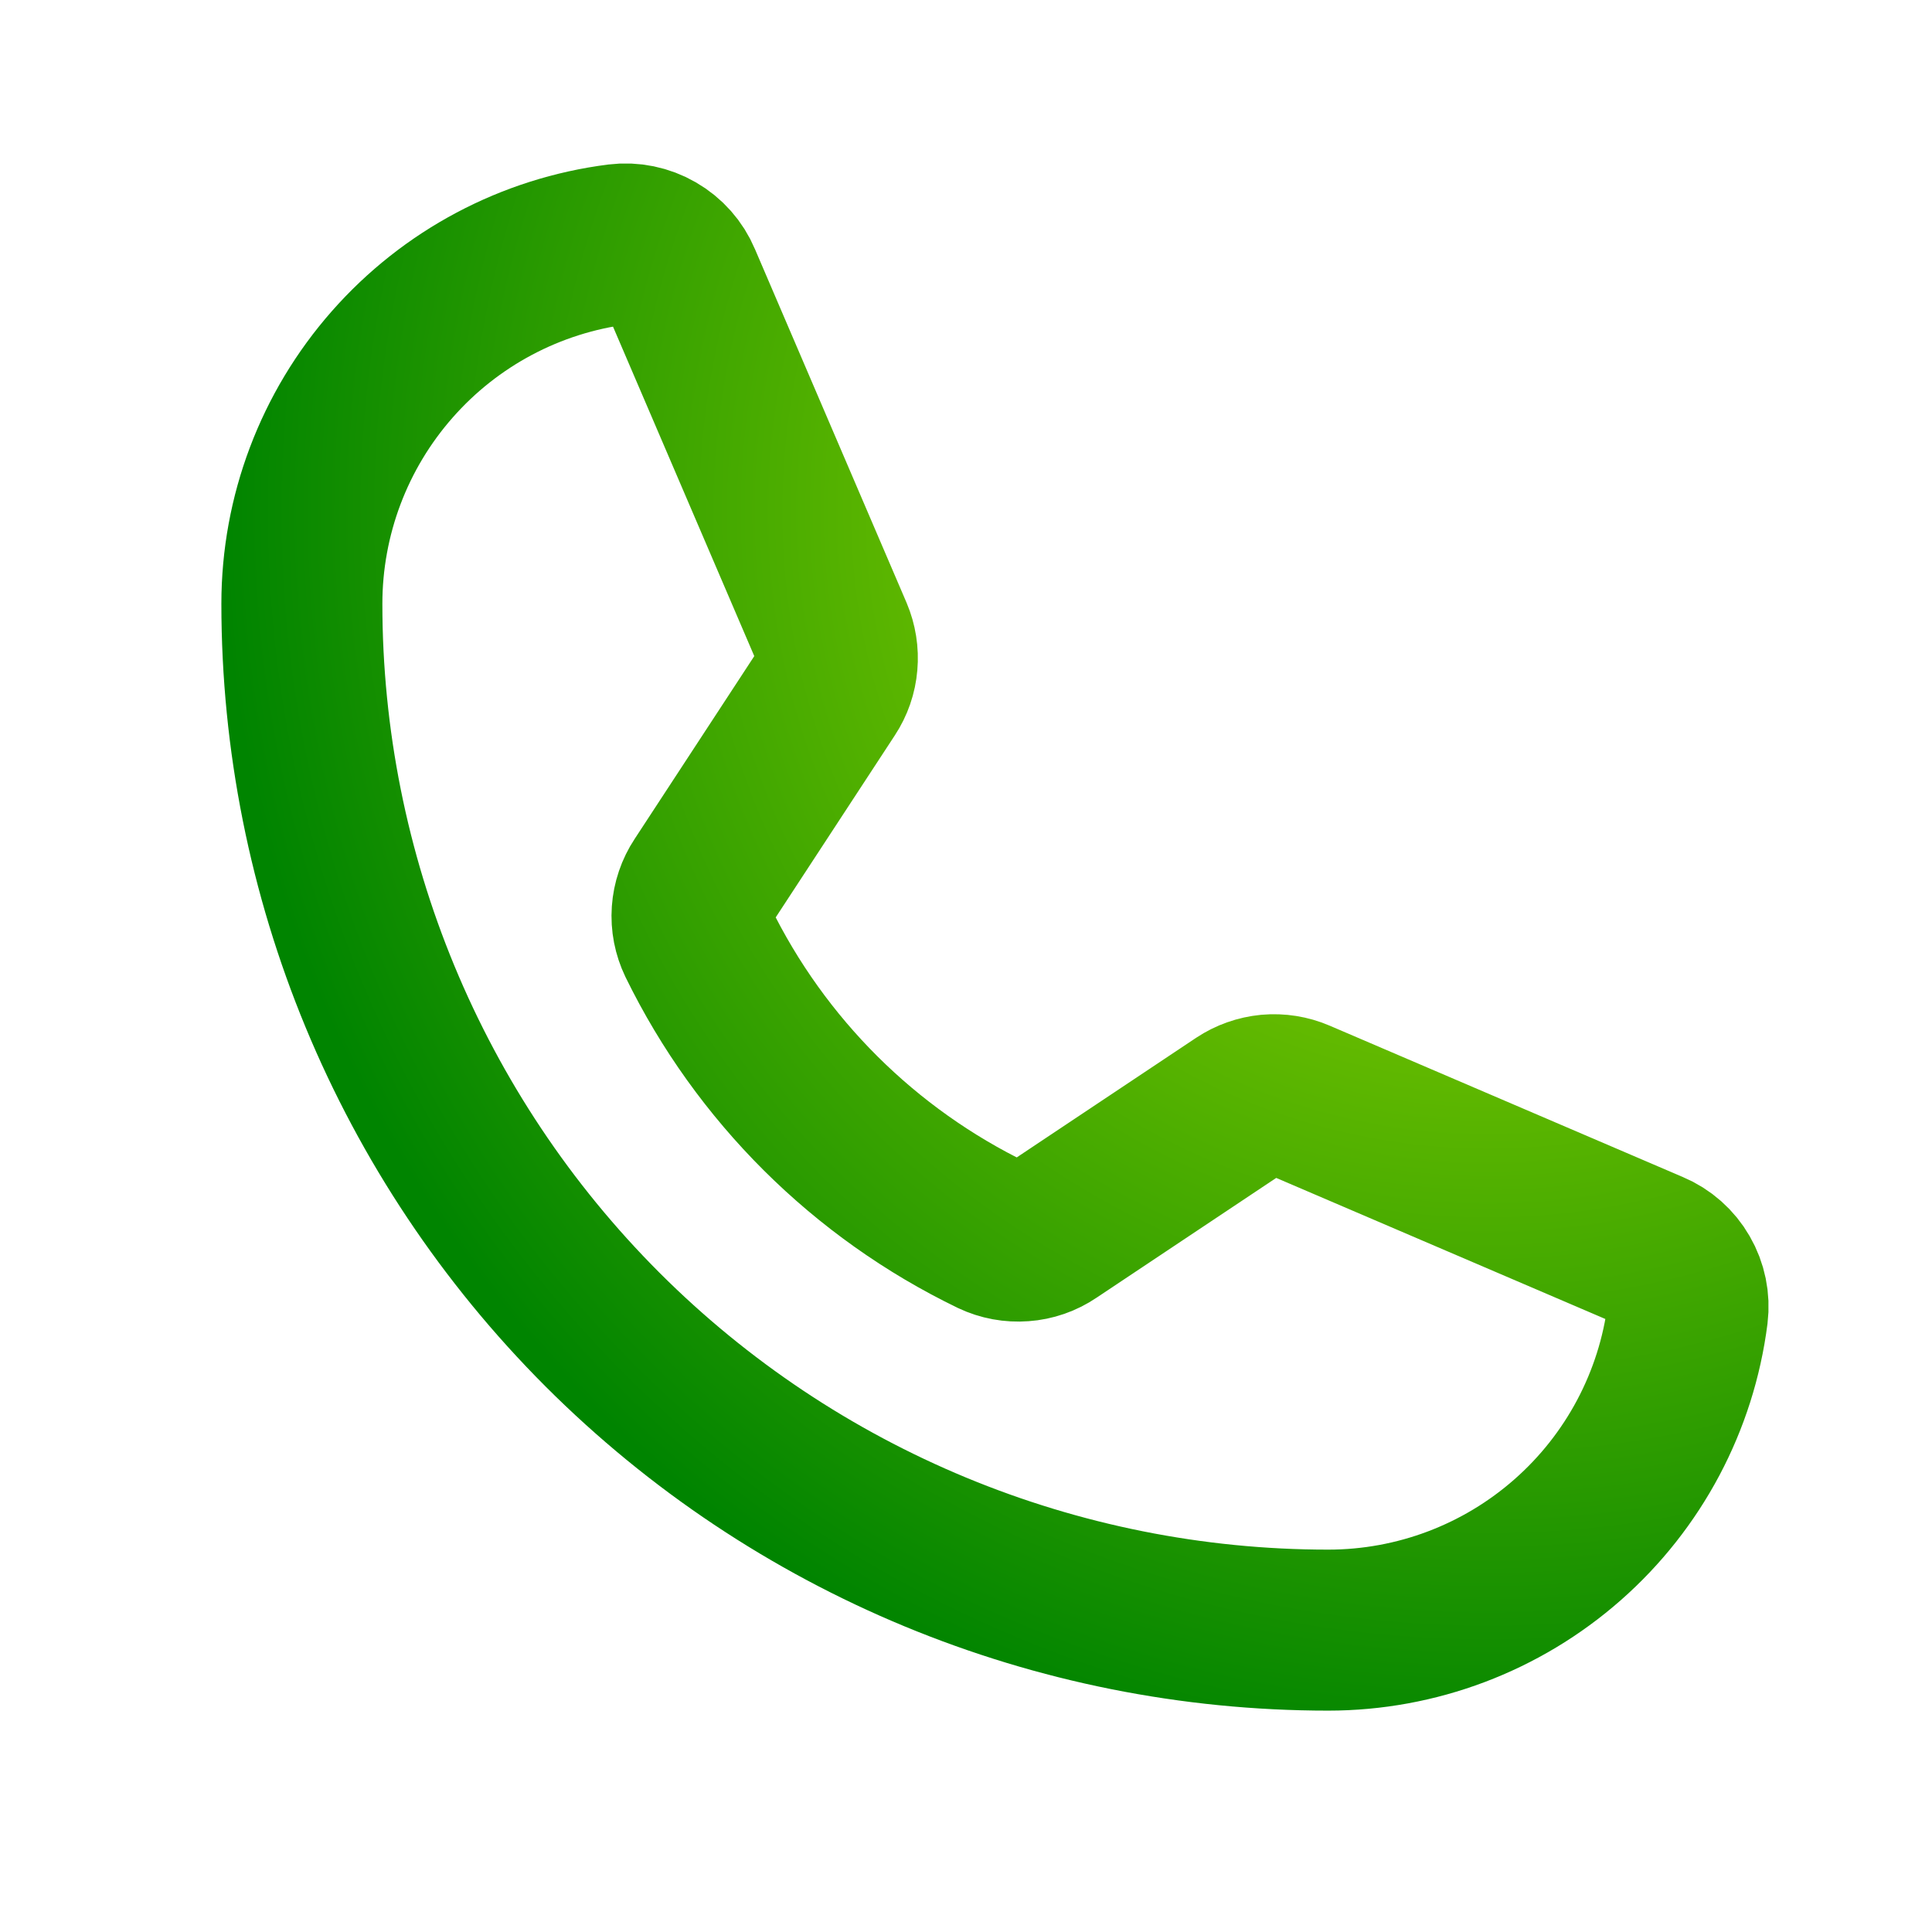
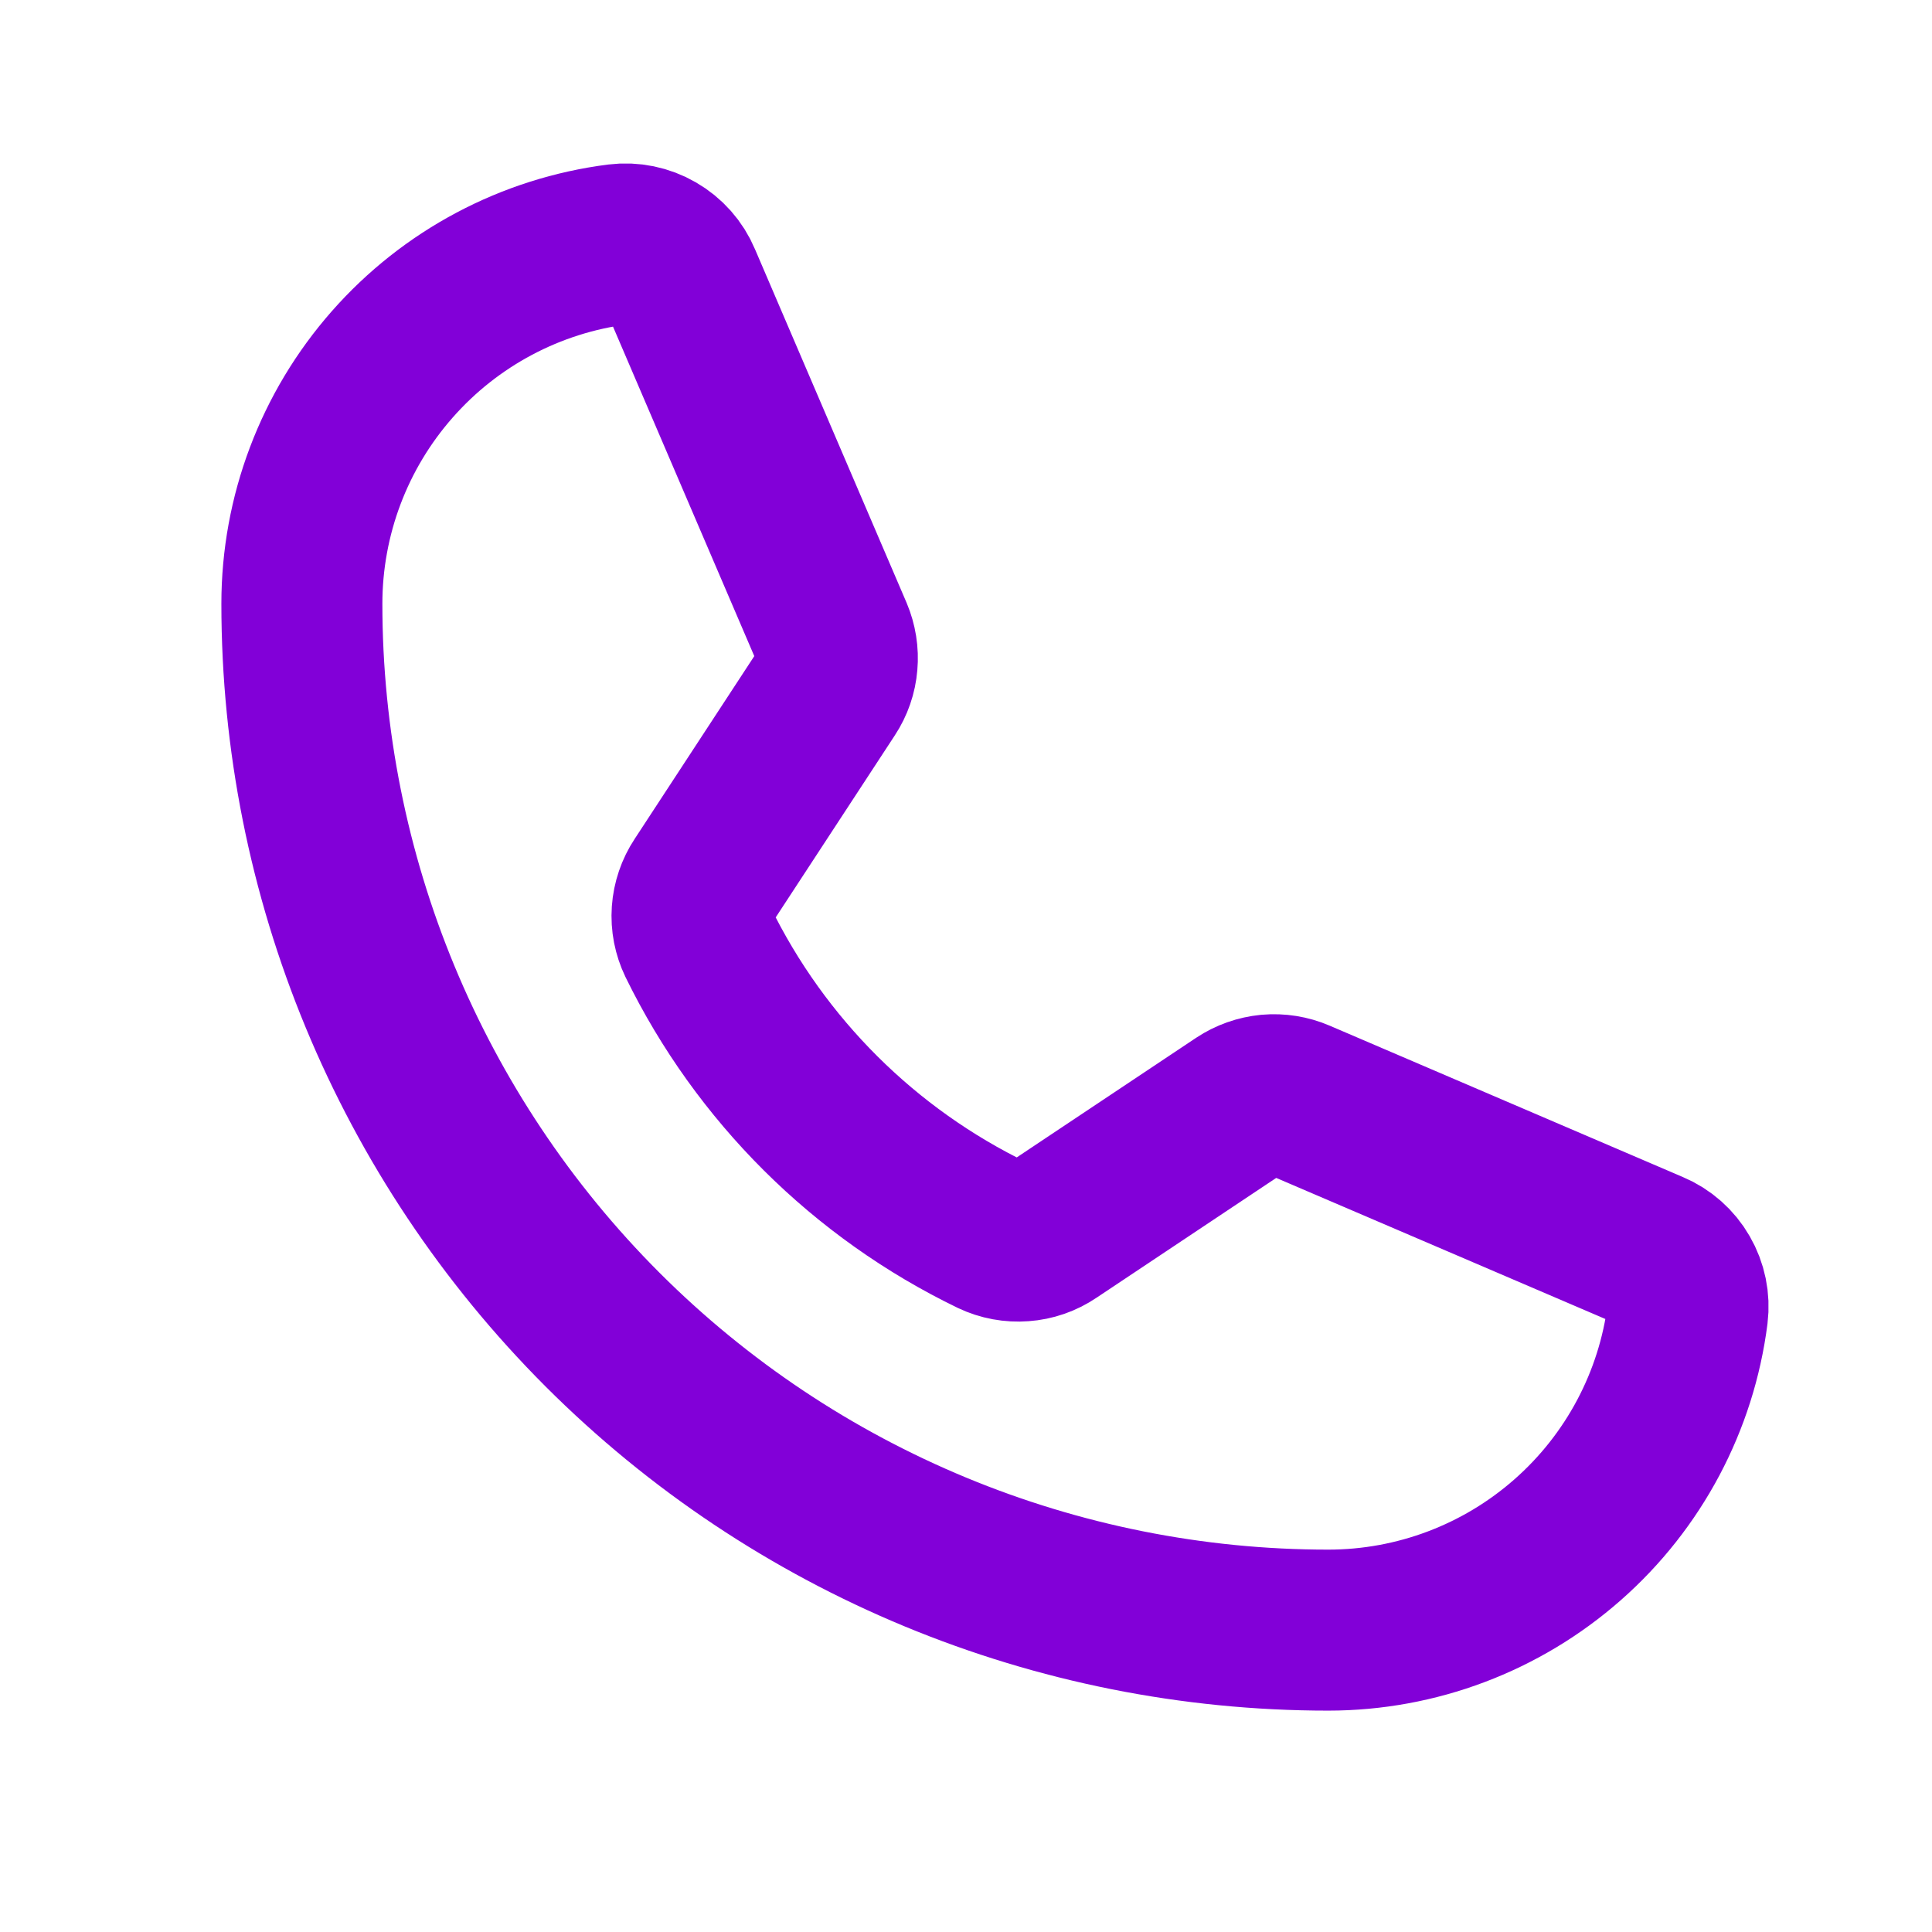
<svg xmlns="http://www.w3.org/2000/svg" width="24" height="24" viewBox="0 0 24 24" fill="none">
  <path d="M8.67 11.701C9.448 13.292 10.737 14.575 12.331 15.346C12.447 15.401 12.576 15.425 12.705 15.415C12.834 15.406 12.958 15.363 13.065 15.29L15.412 13.725C15.516 13.656 15.635 13.614 15.759 13.602C15.884 13.591 16.009 13.611 16.123 13.66L20.514 15.542C20.664 15.605 20.788 15.715 20.869 15.856C20.95 15.996 20.984 16.159 20.964 16.32C20.826 17.406 20.296 18.404 19.474 19.127C18.652 19.851 17.595 20.25 16.5 20.25C13.118 20.25 9.875 18.907 7.484 16.516C5.093 14.124 3.75 10.882 3.75 7.5C3.75 6.405 4.149 5.348 4.873 4.526C5.596 3.704 6.594 3.174 7.68 3.036C7.841 3.016 8.004 3.05 8.144 3.131C8.285 3.212 8.395 3.336 8.458 3.486L10.342 7.88C10.39 7.994 10.41 8.118 10.399 8.241C10.389 8.364 10.348 8.483 10.28 8.586L8.72 10.97C8.649 11.077 8.607 11.201 8.598 11.329C8.589 11.457 8.614 11.585 8.67 11.701V11.701Z" stroke="url(#paint0_radial_560_9586)" stroke-width="2" stroke-linecap="round" stroke-linejoin="round" />
  <defs>
    <radialGradient id="paint0_radial_560_9586" cx="0" cy="0" r="1" gradientUnits="userSpaceOnUse" gradientTransform="translate(18.5015 6.38253) scale(15.7763 15.6582)">
-       <stop stop-color="#9AD800" />
-       <stop offset="0.14" stop-color="#8BD000" />
-       <stop offset="0.41" stop-color="#65BB00" />
-       <stop offset="0.77" stop-color="#299A00" />
-       <stop offset="1" stop-color="#008400" />
+       <stop stop-color="#8200D8" />
+       <stop offset="0.14" stop-color="#8200D8" />
+       <stop offset="0.41" stop-color="#8200D8" />
+       <stop offset="0.77" stop-color="#8200D8" />
+       <stop offset="1" stop-color="#8200D8" />
    </radialGradient>
  </defs>
</svg>
